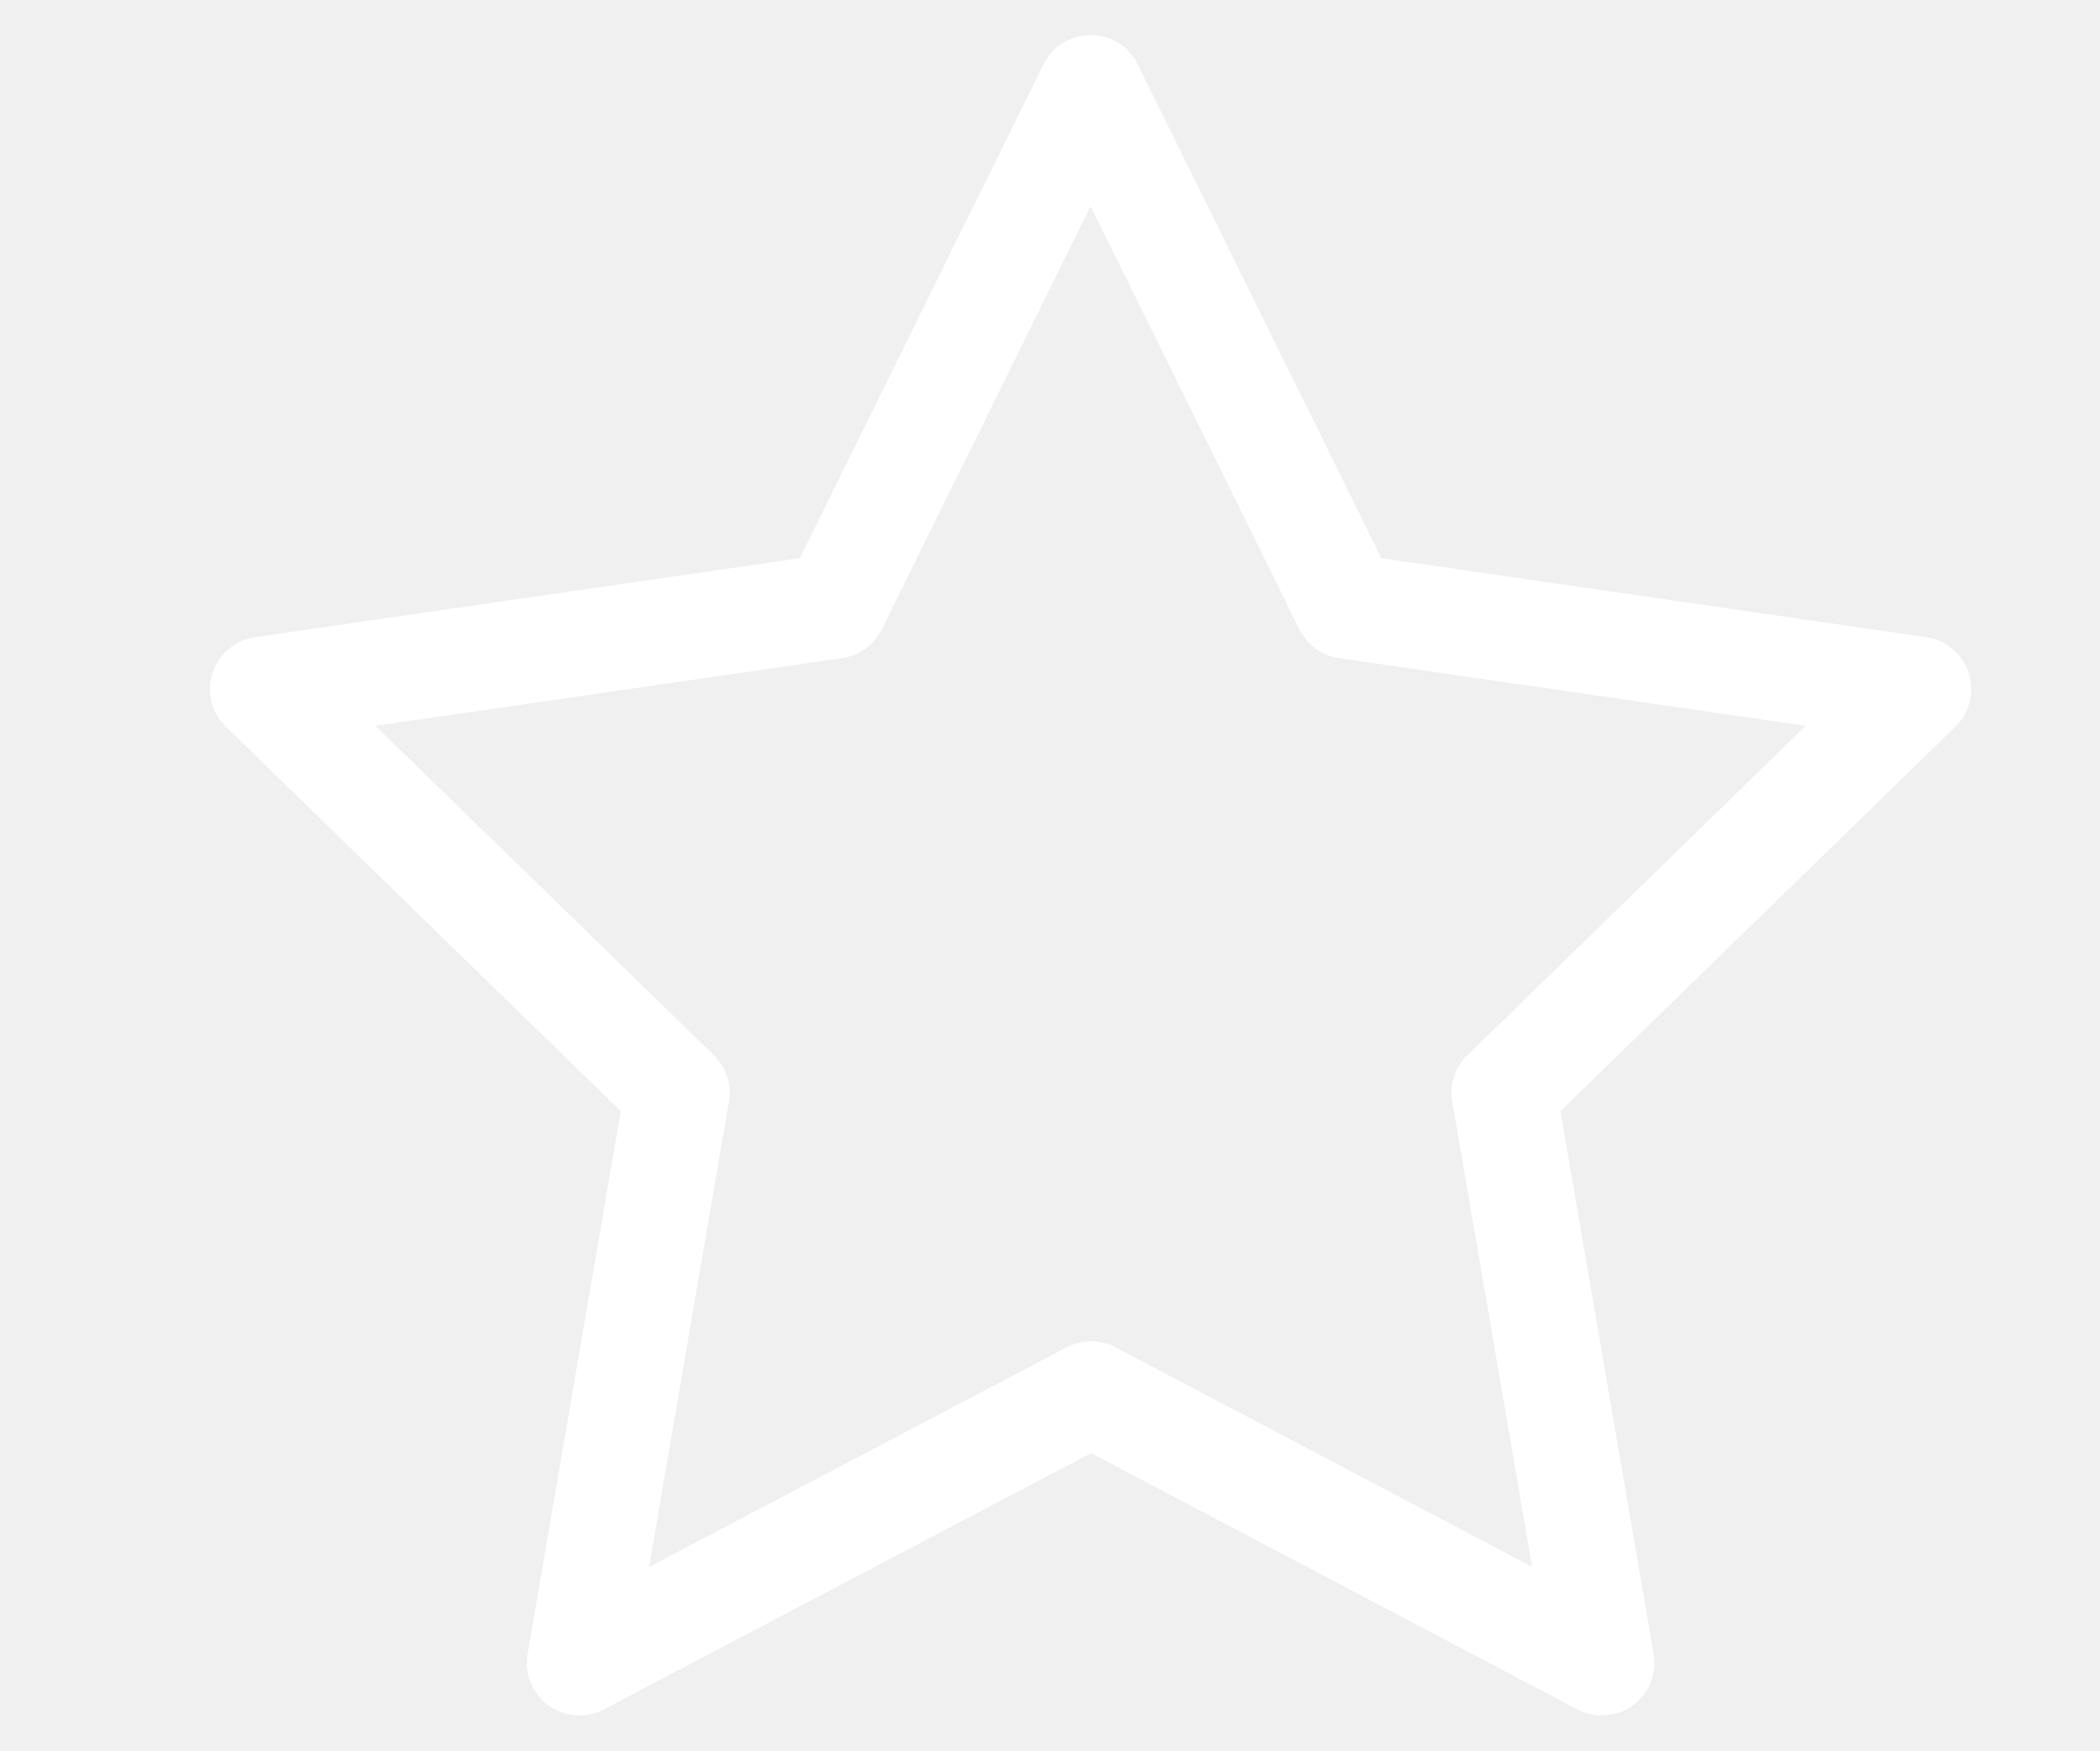
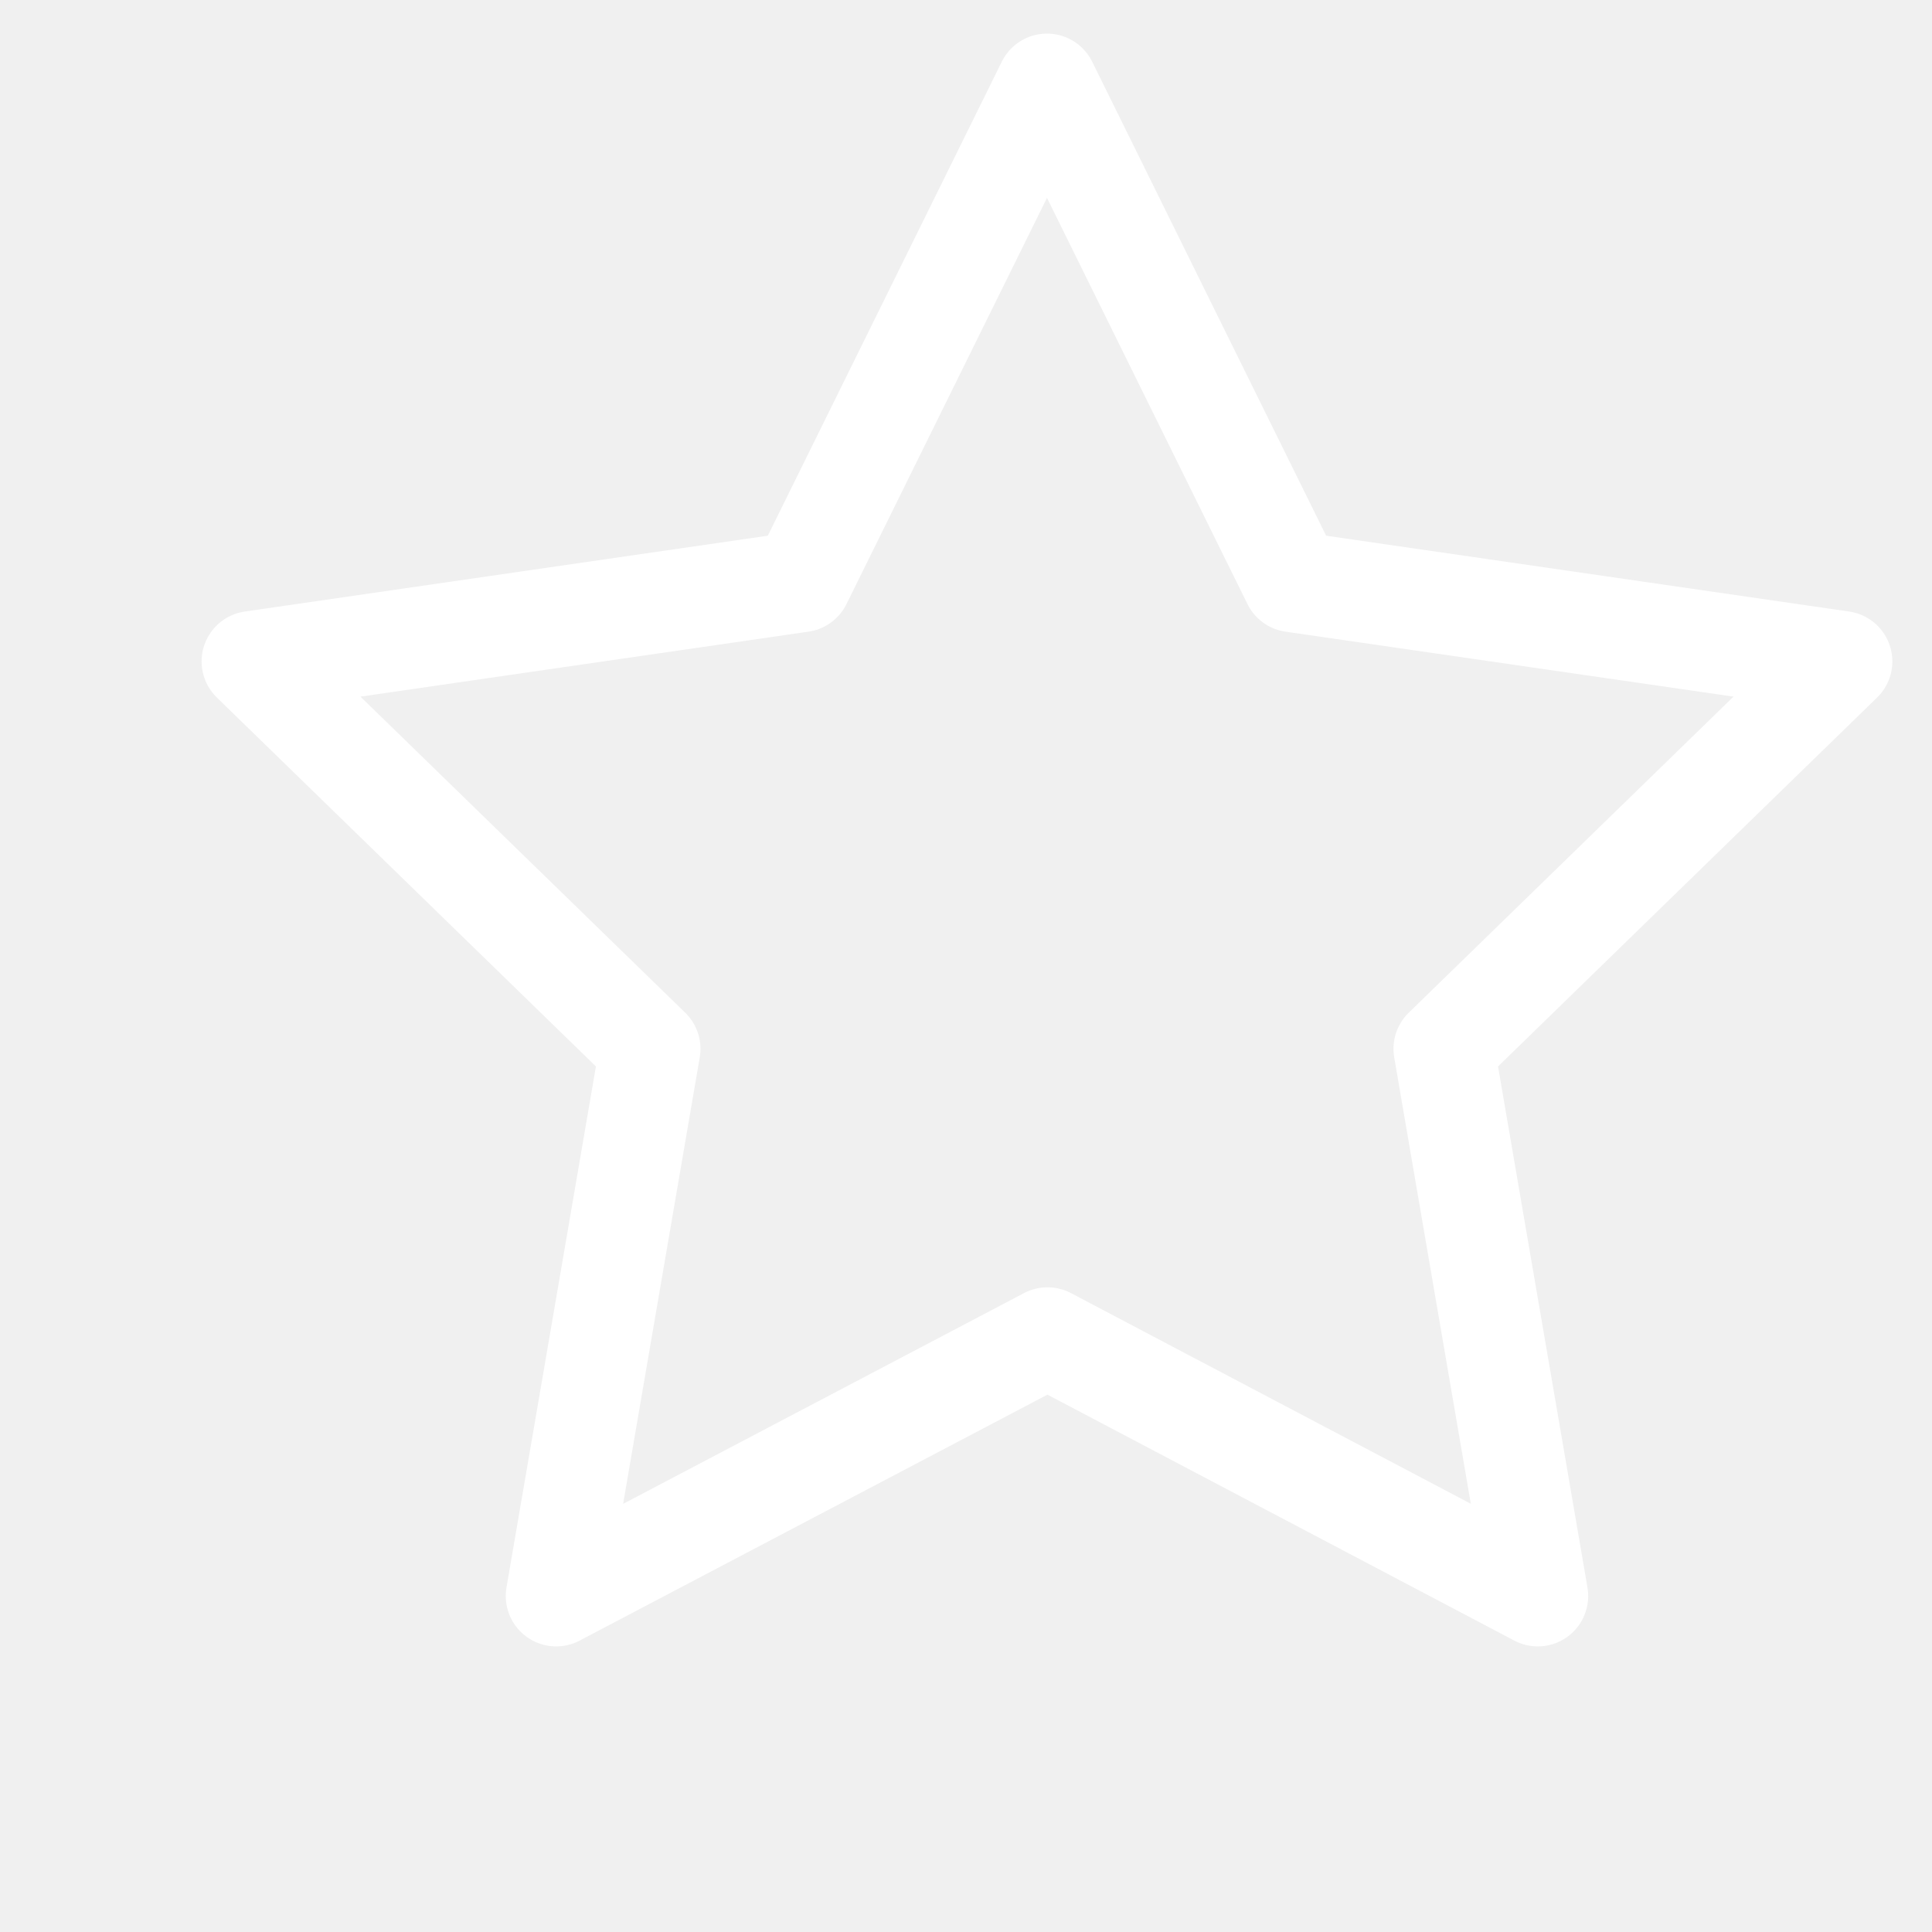
- <svg xmlns="http://www.w3.org/2000/svg" width="24" height="20" viewBox="0 0 24 20" fill="none">
+ <svg xmlns="http://www.w3.org/2000/svg" width="23" height="23" viewBox="0 0 23 23" fill="none">
  <path d="M12.47 15.925L6.621 19L7.739 12.486L3 7.874L9.539 6.926L12.464 1L15.389 6.926L21.928 7.874L17.189 12.486L18.307 19L12.47 15.925Z" stroke="white" stroke-width="1.2" stroke-linecap="round" stroke-linejoin="round" />
</svg>
